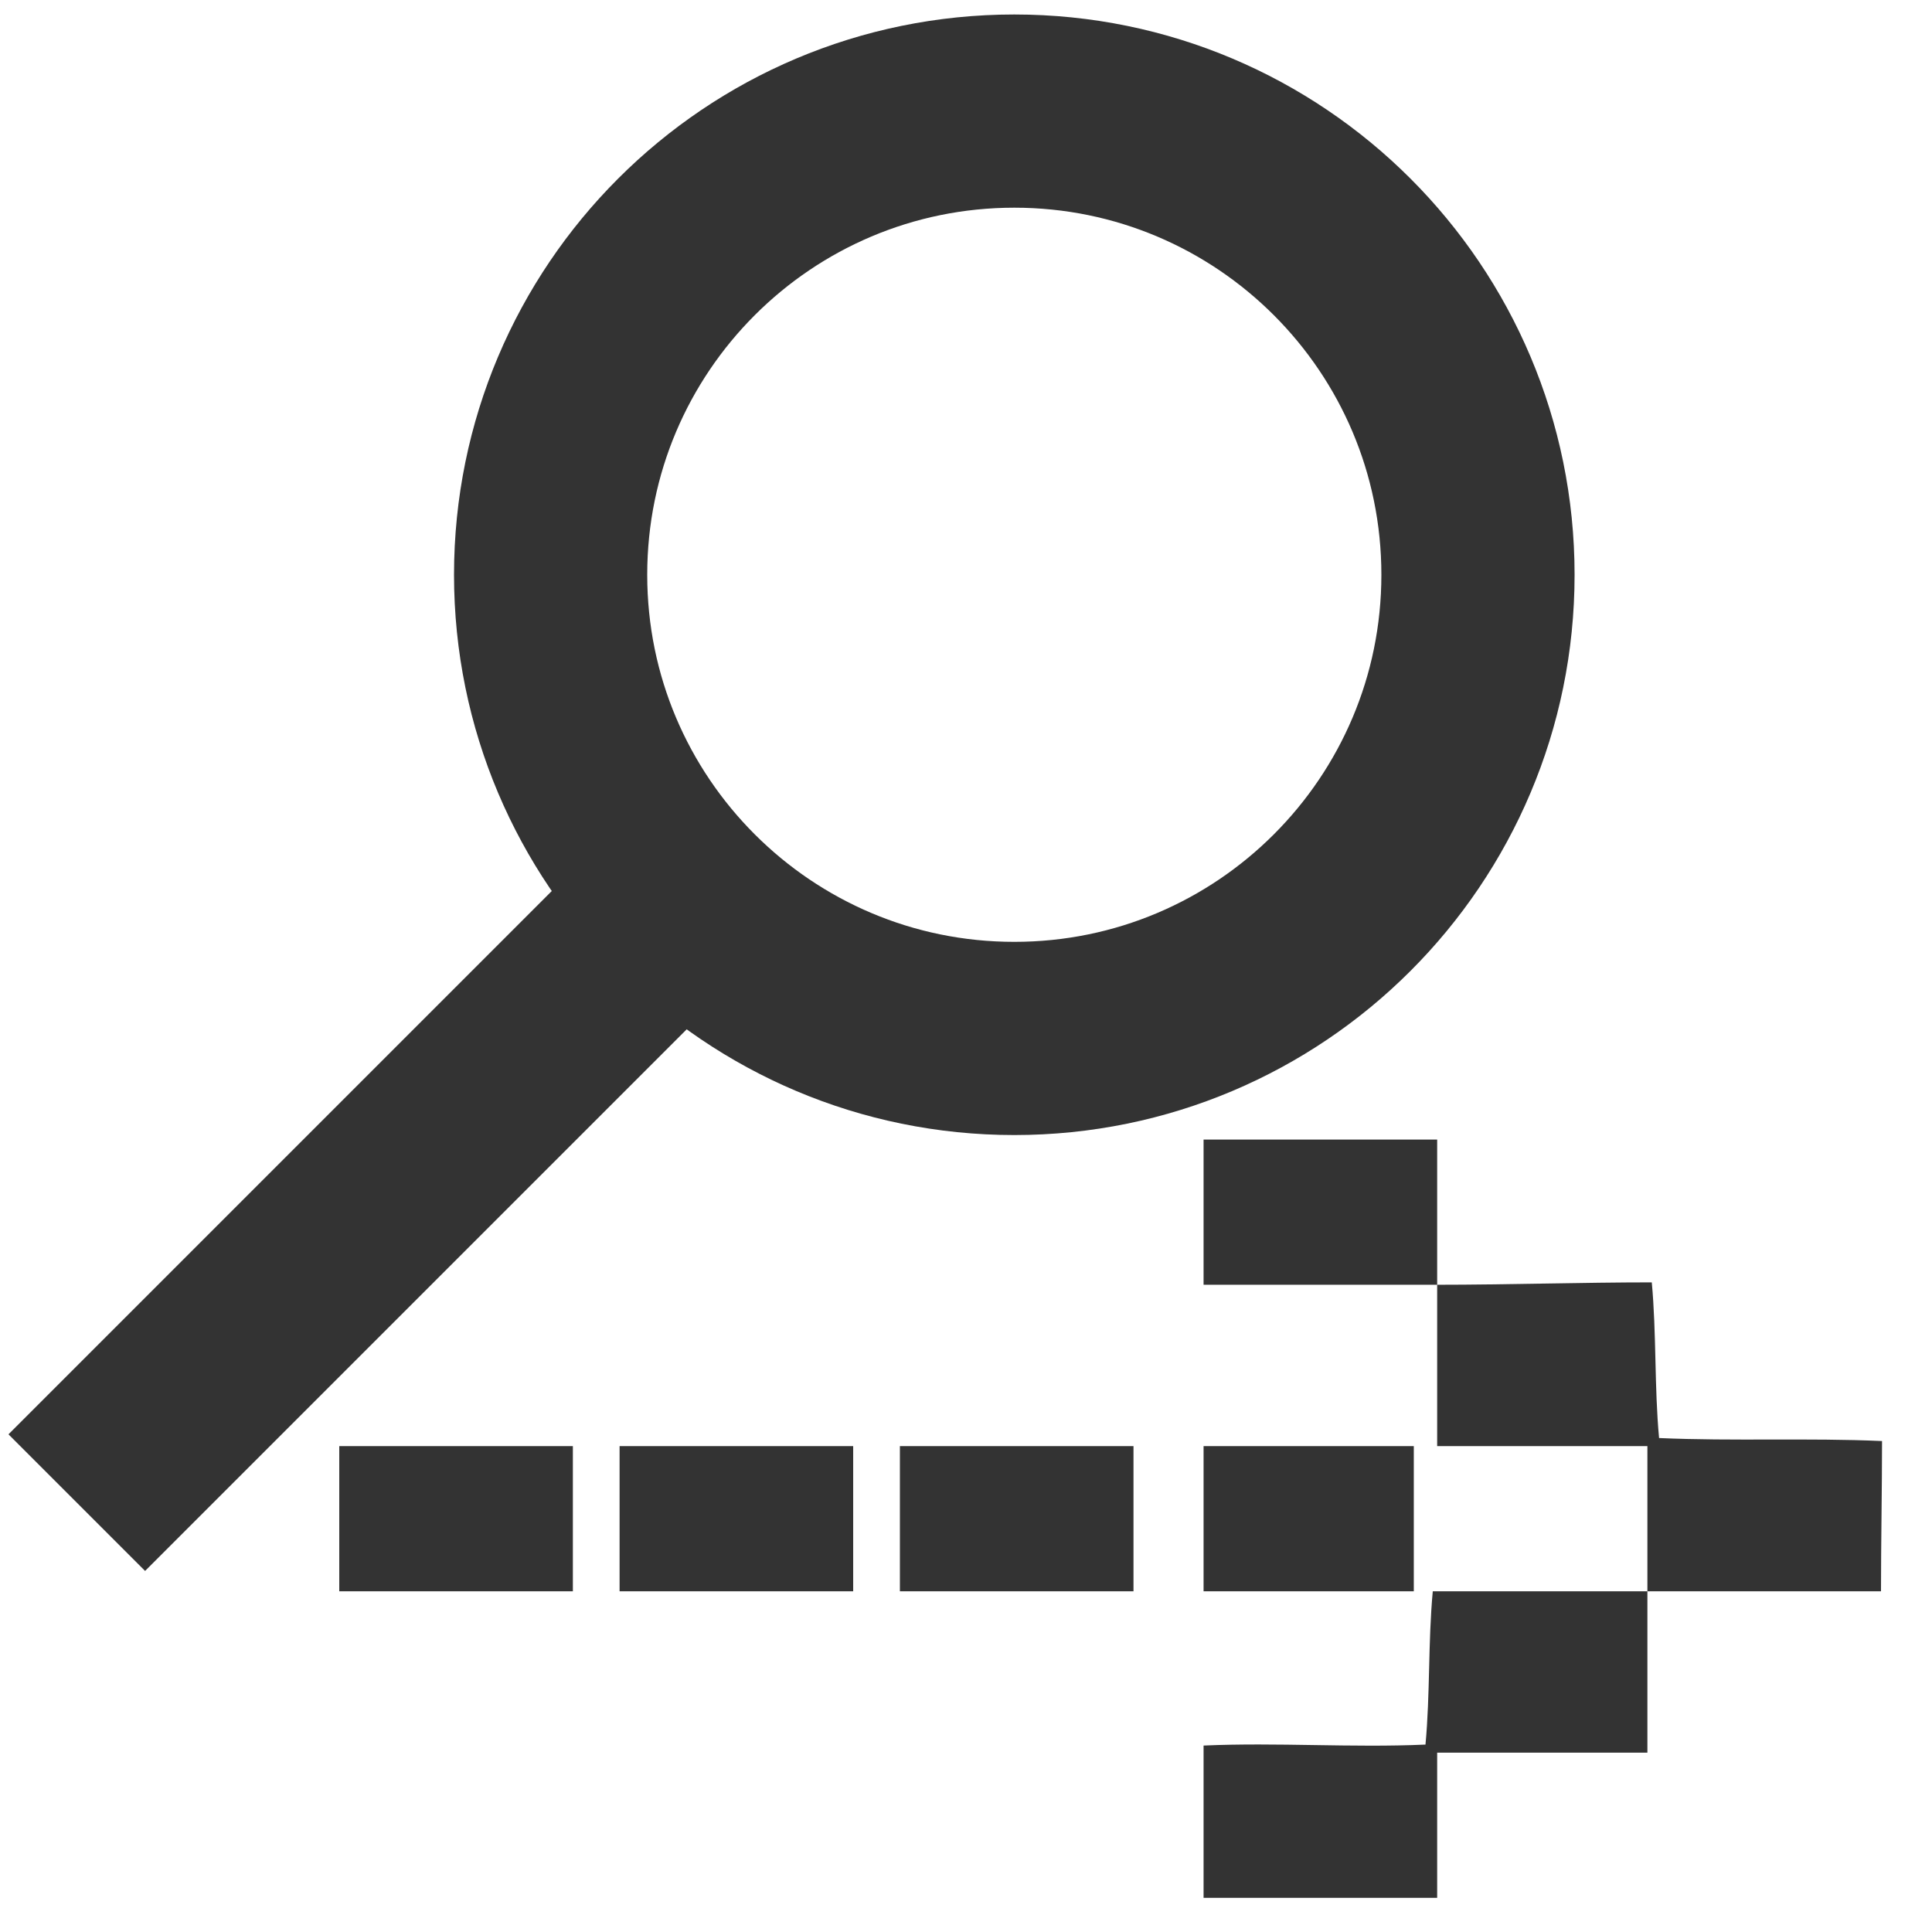
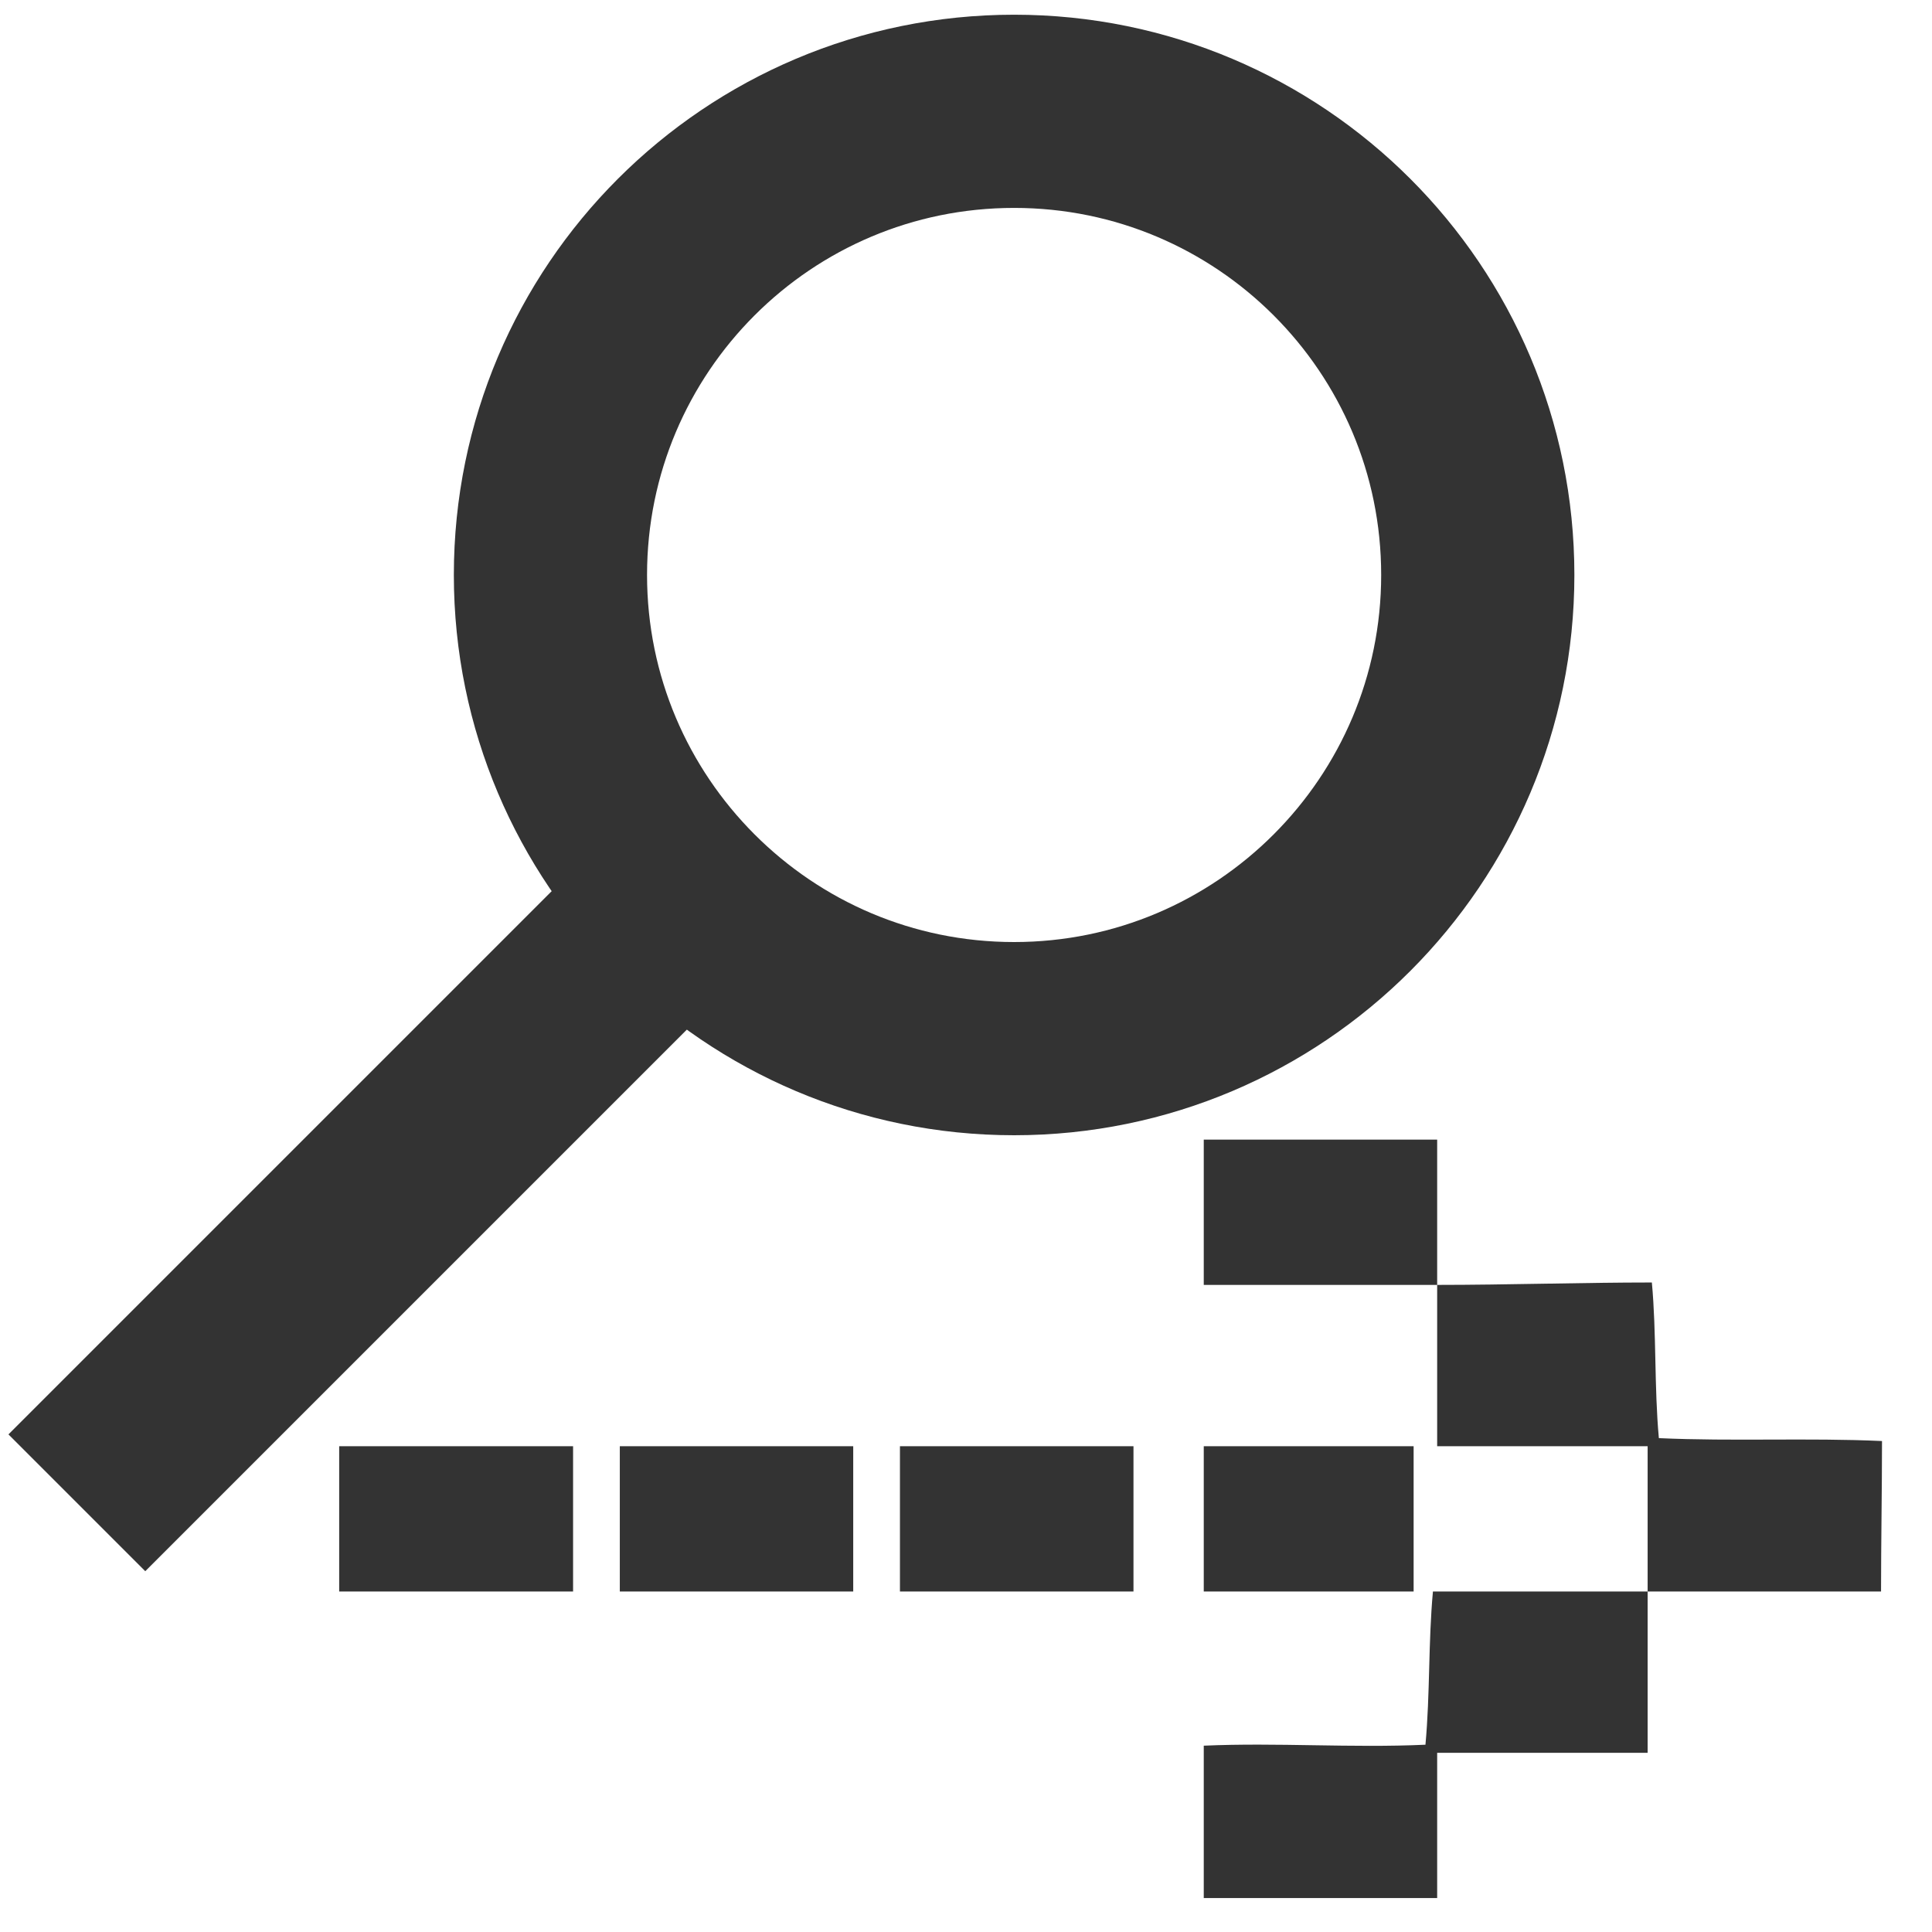
- <svg xmlns="http://www.w3.org/2000/svg" width="200" height="200">
-   <g>
-     <circle stroke="#333333" fill-opacity="0" id="svg_4" r="48" cy="59.5" cx="105" stroke-width="20" fill="#000000" />
-     <rect cy="60" transform="rotate(45 38,125.5) " id="svg_7" height="85" width="20" y="83" x="28" stroke-linecap="null" stroke-linejoin="null" stroke-dasharray="null" stroke-width="10" fill="#333333" stroke-opacity="0" stroke="#000000" />
-     <path stroke="#000000" stroke-opacity="0" id="svg_2" d="m124.593,149.7c7.254,0 14.509,0 21.763,0c0,5.011 0,10.021 0,15.032c-7.254,0 -14.509,0 -21.763,0c0,-5.011 0,-10.021 0,-15.032zm-31.436,0c8.06,0 16.121,0 24.182,0c0,5.011 0,10.021 0,15.032c-8.06,0 -16.121,0 -24.182,0c0,-5.011 0,-10.021 0,-15.032zm-29.018,0c8.06,0 16.121,0 24.182,0c0,5.011 0,10.021 0,15.032c-8.06,0 -16.121,0 -24.182,0c0,-5.011 0,-10.021 0,-15.032zm-29.018,0c8.06,0 16.121,0 24.182,0c0,5.011 0,10.021 0,15.032c-8.06,0 -16.121,0 -24.182,0c0,-5.011 0,-10.021 0,-15.032zm89.472,30.999c7.658,-0.339 15.315,0.24 22.973,-0.1c0.491,-5.289 0.264,-10.578 0.755,-15.867c7.166,0 15.051,0 22.217,0c0,-5.011 0,-10.021 0,-15.032c-7.254,0 -14.509,0 -21.763,0c0,-5.567 0,-11.135 0,-16.702c-8.06,0 -16.121,0 -24.182,0c0,-5.011 0,-10.021 0,-15.032c8.06,0 16.121,0 24.182,0c0,5.011 0,10.021 0,15.032c7.166,0 15.051,-0.248 22.217,-0.248c0.491,5.289 0.264,10.826 0.755,16.115c7.658,0.339 15.423,-0.029 23.081,0.311c0,4.95 -0.108,10.607 -0.108,15.556c-8.06,0 -16.121,0 -24.182,0c0,5.567 0,11.135 0,16.702c-7.254,0 -14.509,0 -21.763,0c0,5.011 0,10.021 0,15.032c-8.06,0 -16.121,0 -24.182,0c0,-4.95 0,-10.818 0,-15.767l-0,0z" stroke-linecap="null" stroke-linejoin="null" stroke-dasharray="null" stroke-width="15" fill="#333333" />
+ <svg xmlns="http://www.w3.org/2000/svg" width="16pt" height="16pt" viewBox="0 0 16 16" version="1.1">
+   <g id="surface1">
+     <path style="fill:none;stroke-width:20;stroke-linecap:butt;stroke-linejoin:miter;stroke:rgb(20%,20%,20%);stroke-opacity:1;stroke-miterlimit:4;" d="M 152.979 59.521 C 152.979 85.986 131.494 107.52 104.98 107.52 C 78.467 107.52 56.982 85.986 56.982 59.521 C 56.982 33.008 78.467 11.523 104.98 11.523 C 131.494 11.523 152.979 33.008 152.979 59.521 Z M 152.979 59.521 " transform="matrix(0.08,0,0,0.08,0,0)" />
+     <path style=" stroke:none;fill-rule:nonzero;fill:rgb(20%,20%,20%);fill-opacity:1;" d="M 4.879 7.07 L 6.012 8.203 L 1.203 13.012 L 0.07 11.879 Z M 4.879 7.07 " />
+     <path style=" stroke:none;fill-rule:nonzero;fill:rgb(20%,20%,20%);fill-opacity:1;" d="M 9.969 11.977 C 10.547 11.977 11.129 11.977 11.707 11.977 C 11.707 12.375 11.707 12.777 11.707 13.18 C 11.129 13.18 10.547 13.18 9.969 13.18 C 9.969 12.777 9.969 12.375 9.969 11.977 Z M 7.453 11.977 C 8.098 11.977 8.742 11.977 9.387 11.977 C 9.387 12.375 9.387 12.777 9.387 13.18 C 8.742 13.18 8.098 13.18 7.453 13.18 C 7.453 12.777 7.453 12.375 7.453 11.977 Z M 5.133 11.977 C 5.777 11.977 6.422 11.977 7.066 11.977 C 7.066 12.375 7.066 12.777 7.066 13.18 C 6.422 13.18 5.777 13.18 5.133 13.18 C 5.133 12.777 5.133 12.375 5.133 11.977 Z M 2.809 11.977 C 3.453 11.977 4.098 11.977 4.746 11.977 C 4.746 12.375 4.746 12.777 4.746 13.18 C 4.098 13.18 3.453 13.18 2.809 13.18 C 2.809 12.777 2.809 12.375 2.809 11.977 Z M 9.969 14.457 C 10.578 14.43 11.191 14.477 11.805 14.449 C 11.844 14.023 11.828 13.602 11.867 13.18 C 12.438 13.18 13.07 13.18 13.645 13.18 C 13.645 12.777 13.645 12.375 13.645 11.977 C 13.062 11.977 12.48 11.977 11.902 11.977 C 11.902 11.531 11.902 11.086 11.902 10.641 C 11.258 10.641 10.613 10.641 9.969 10.641 C 9.969 10.238 9.969 9.84 9.969 9.438 C 10.613 9.438 11.258 9.438 11.902 9.438 C 11.902 9.84 11.902 10.238 11.902 10.641 C 12.477 10.641 13.105 10.621 13.68 10.621 C 13.719 11.043 13.699 11.484 13.738 11.91 C 14.352 11.938 14.973 11.906 15.586 11.934 C 15.586 12.328 15.578 12.781 15.578 13.18 C 14.934 13.18 14.289 13.18 13.645 13.18 C 13.645 13.625 13.645 14.07 13.645 14.516 C 13.062 14.516 12.48 14.516 11.902 14.516 C 11.902 14.914 11.902 15.316 11.902 15.719 C 11.258 15.719 10.613 15.719 9.969 15.719 C 9.969 15.32 9.969 14.852 9.969 14.457 Z M 9.969 14.457 " />
  </g>
</svg>
